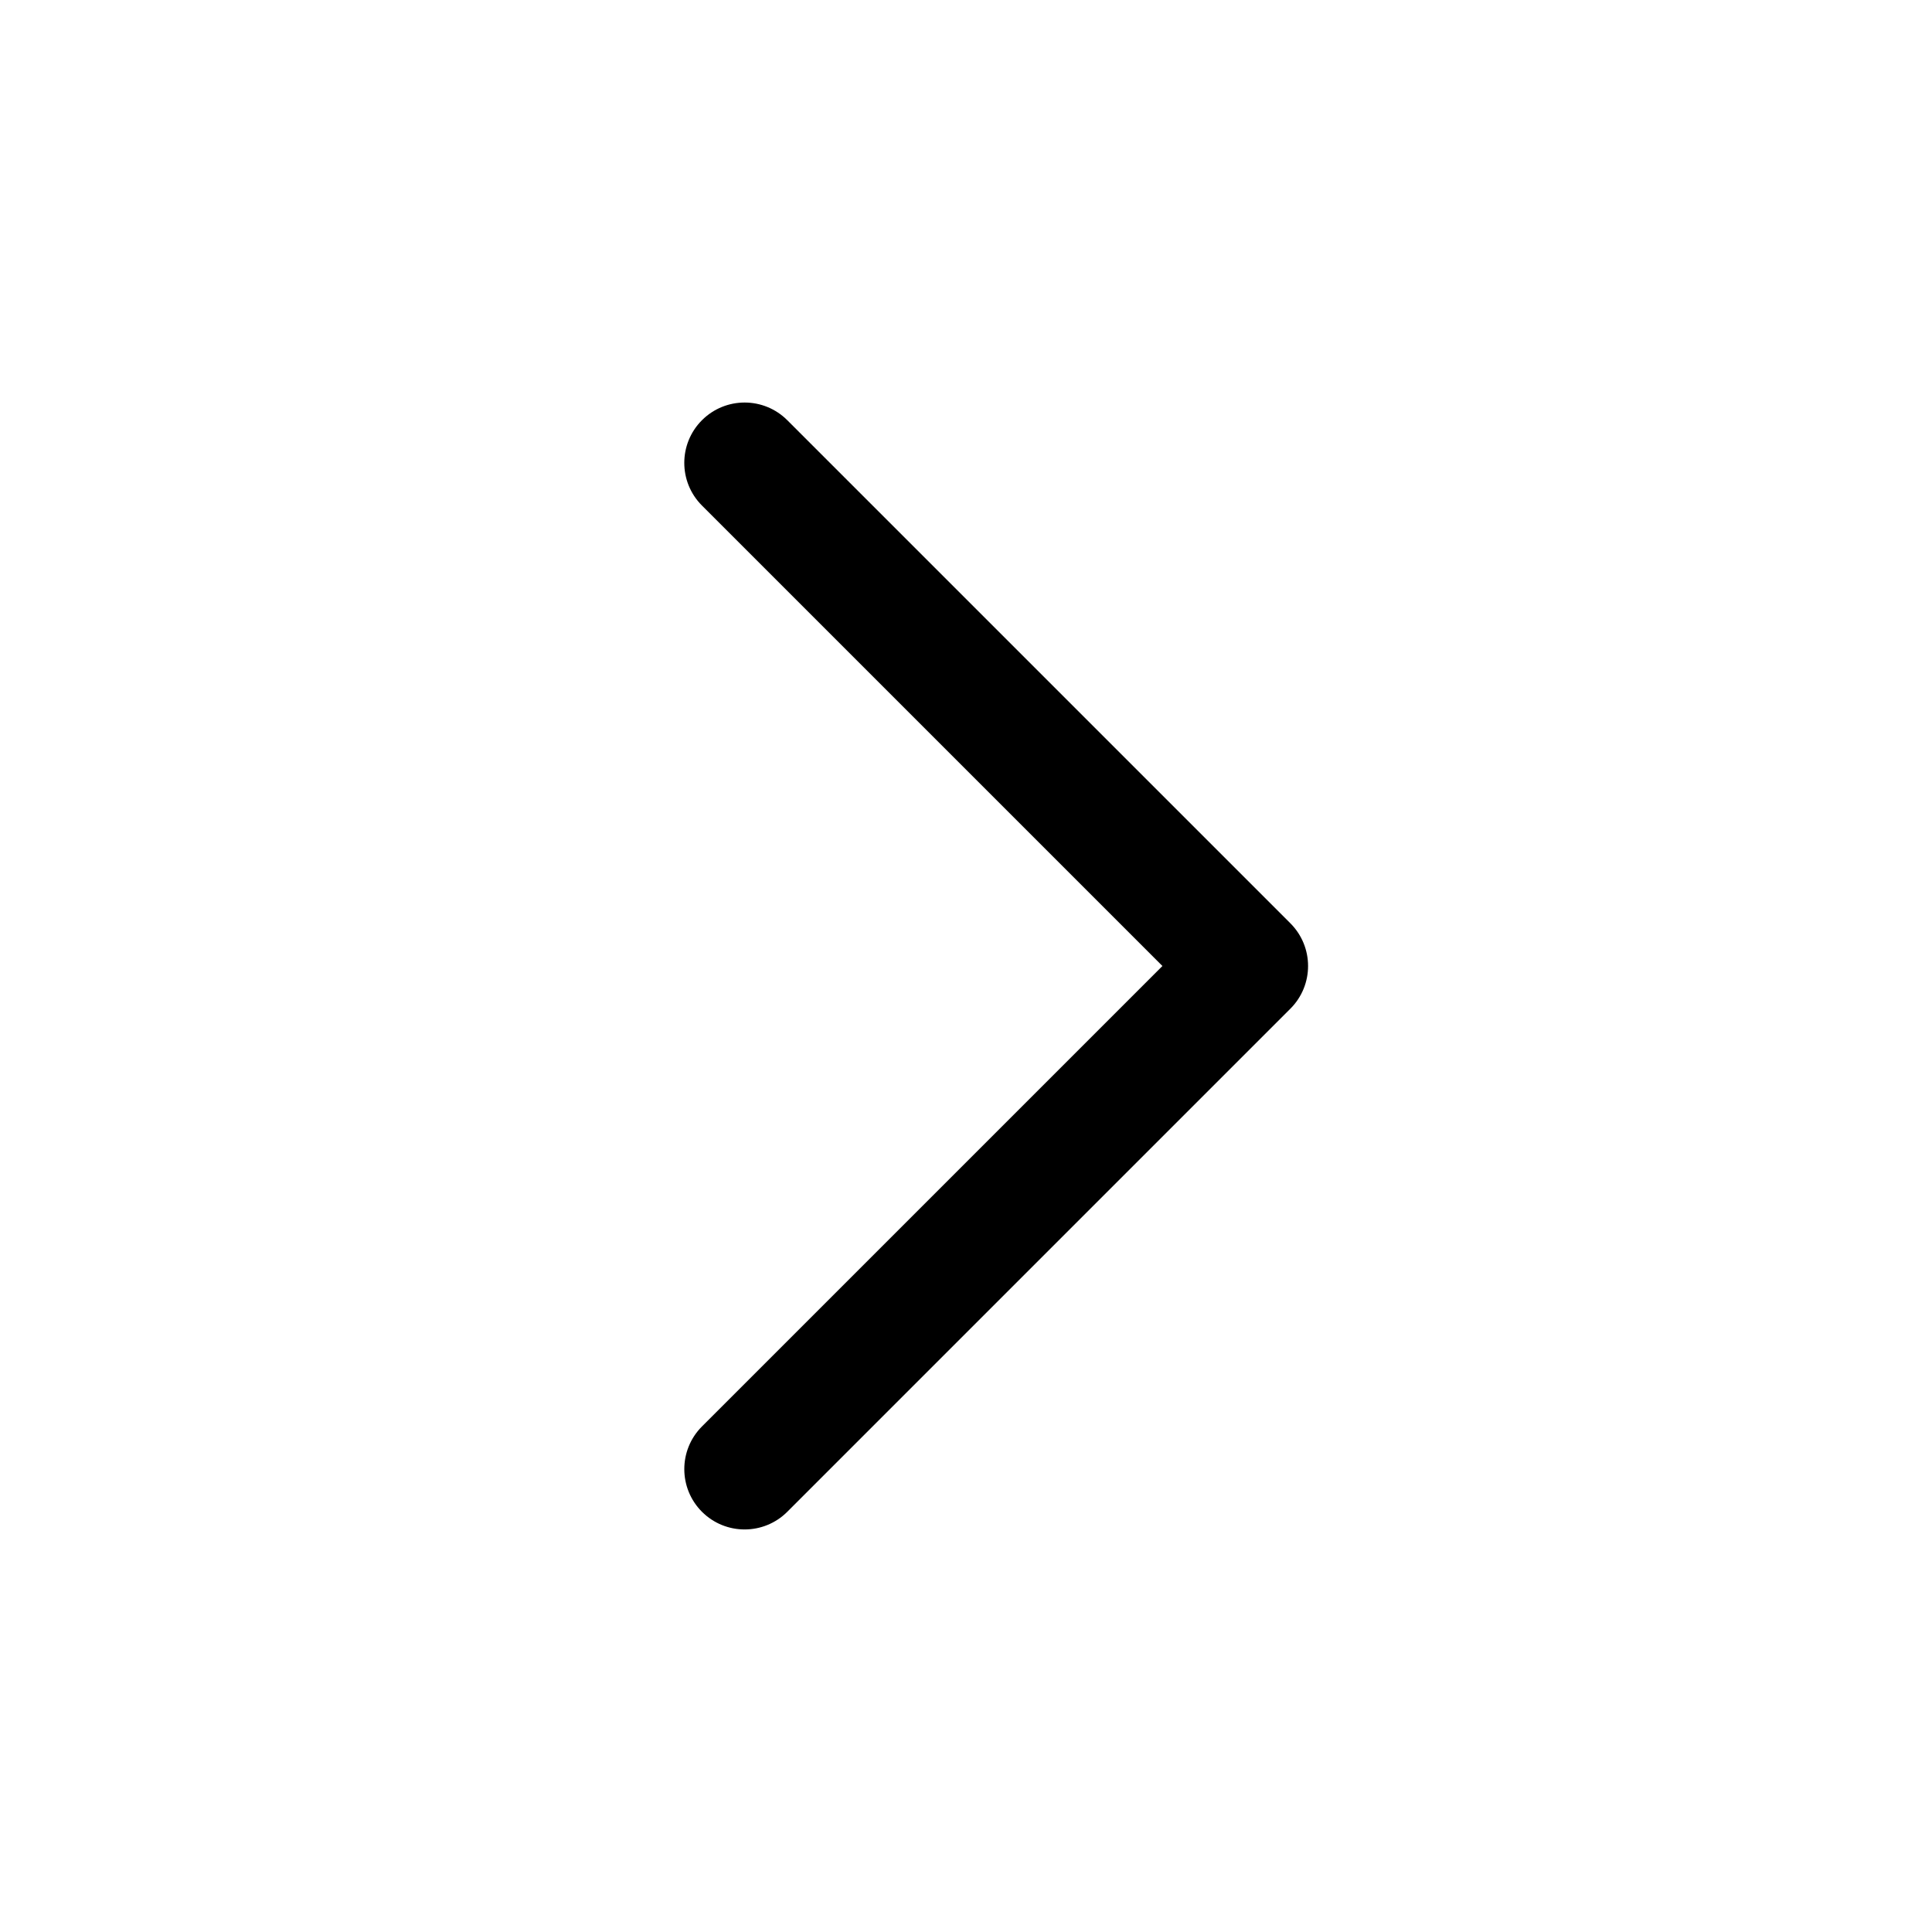
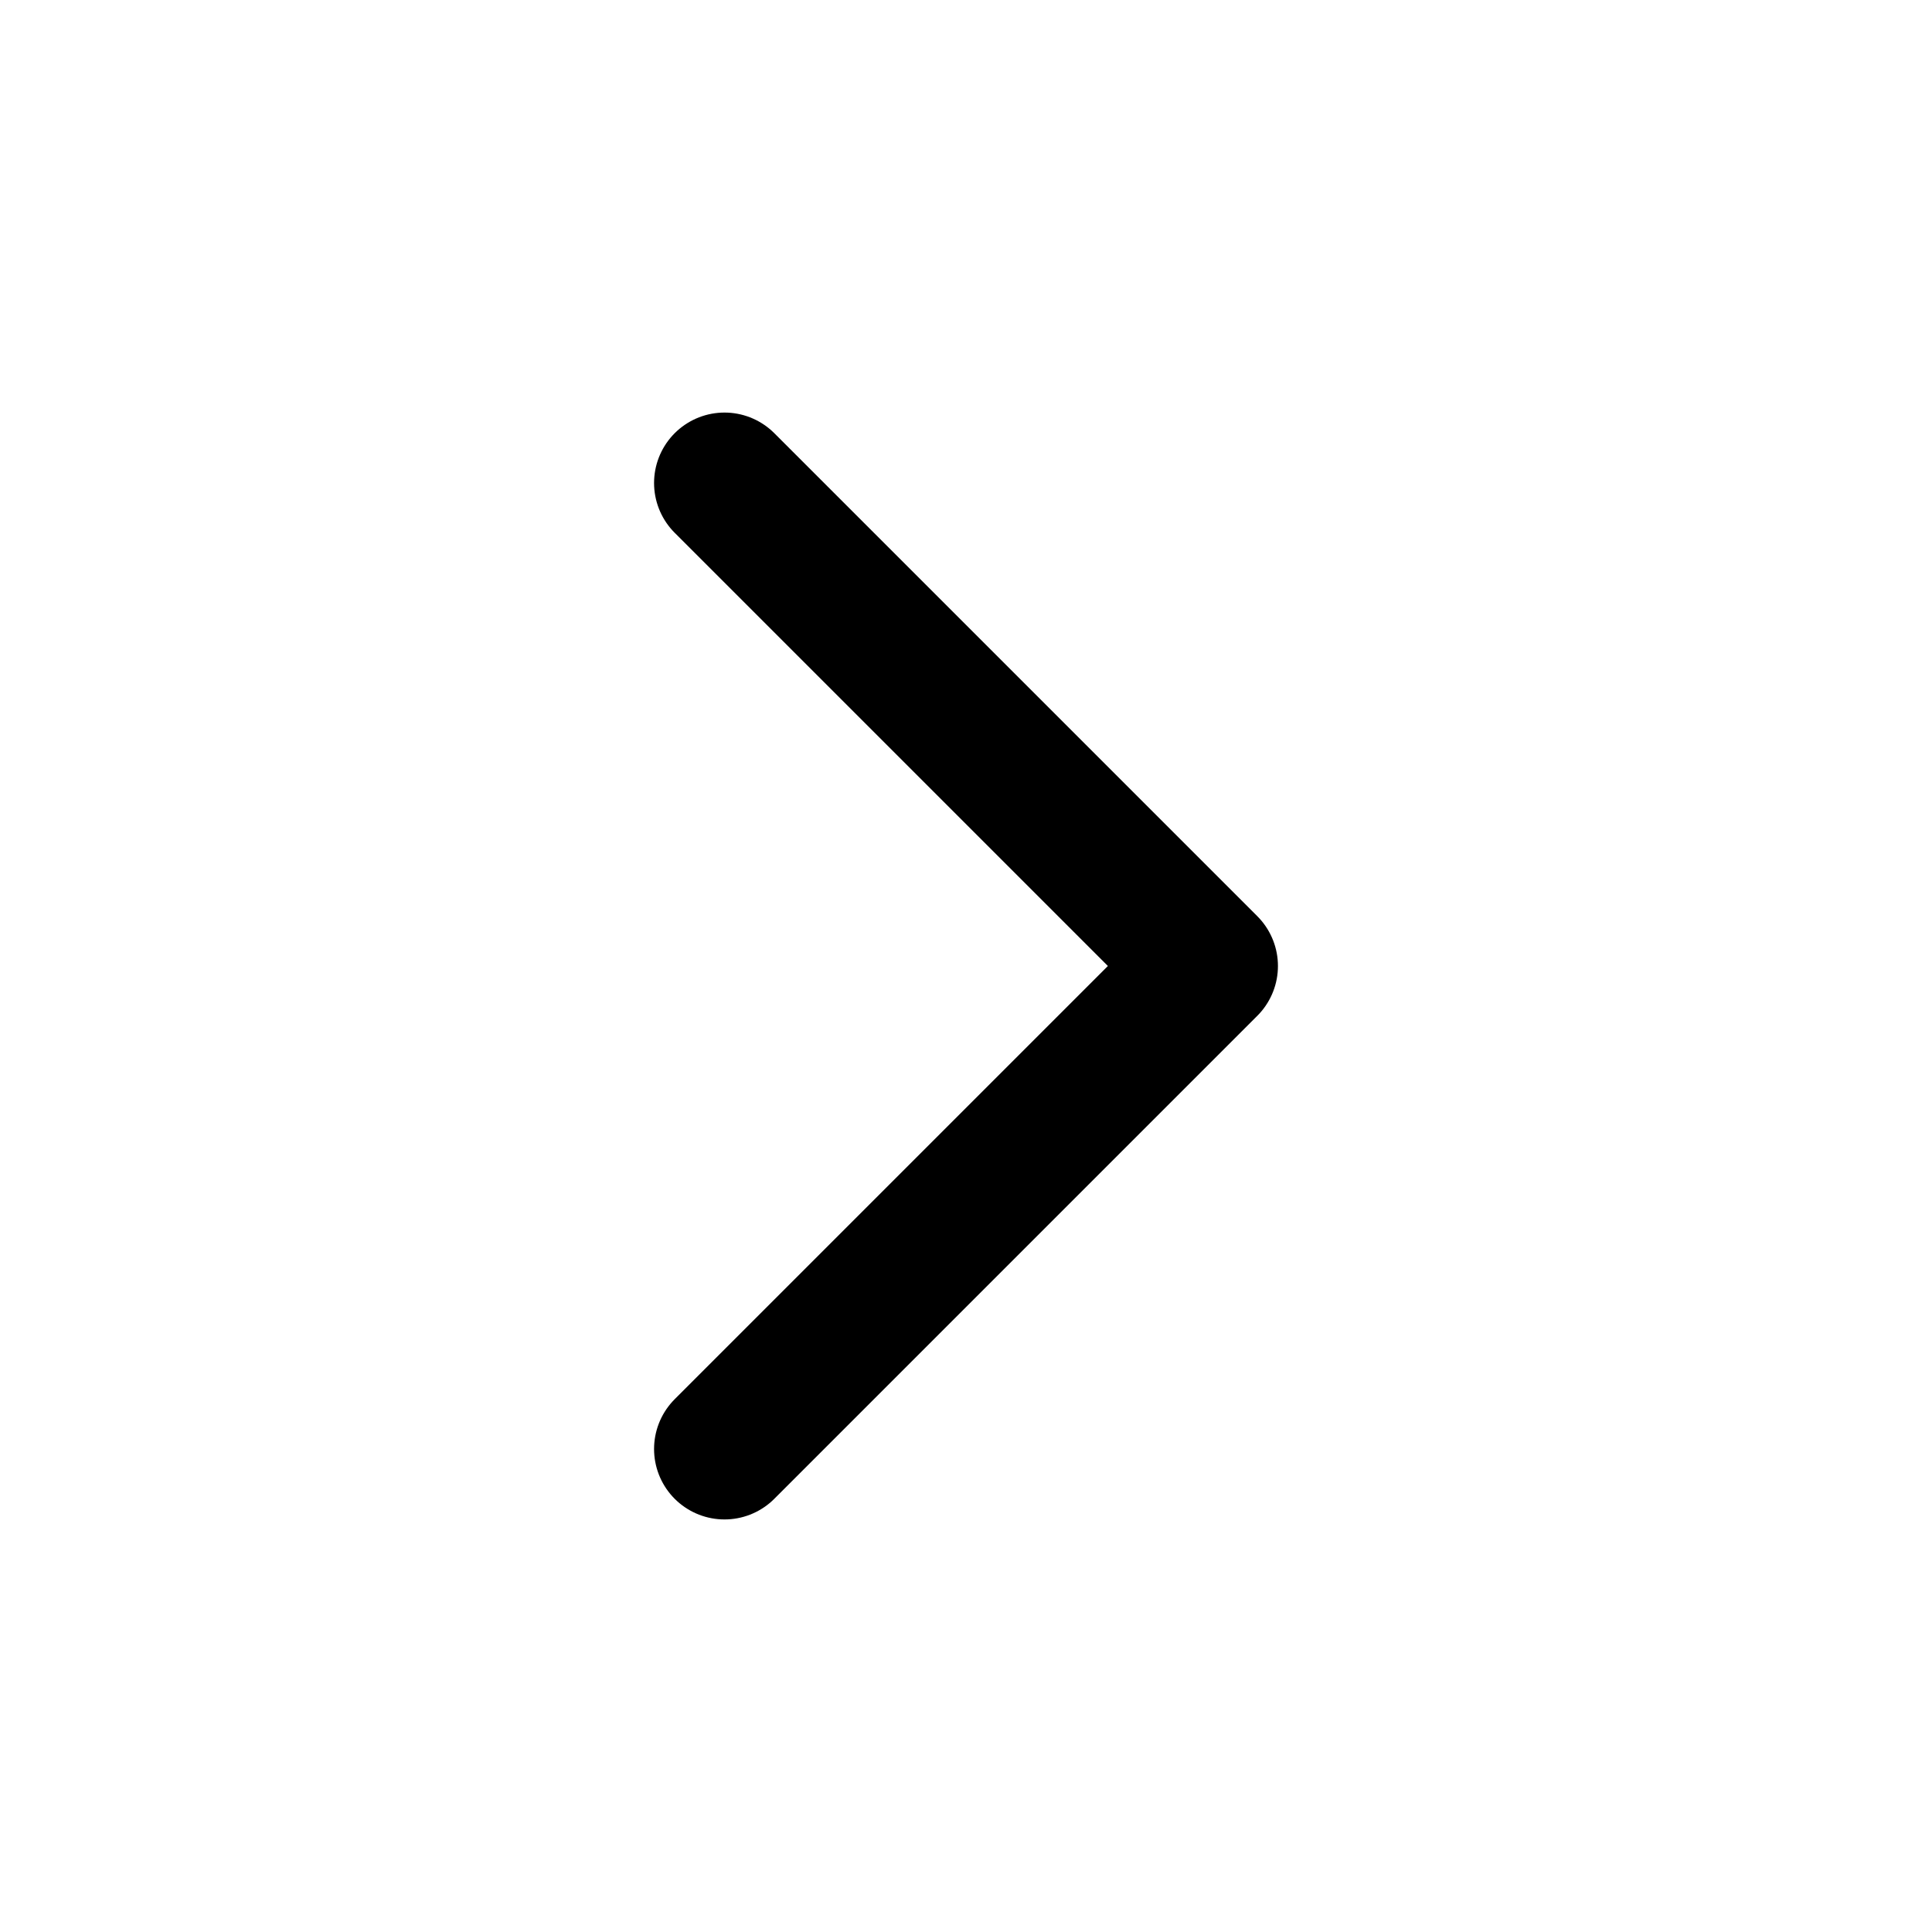
- <svg xmlns="http://www.w3.org/2000/svg" viewBox="0 0 24 24" fill="currentColor">
-   <path d="M15.28 5.22a.75.75 0 0 1 0 1.06L9.56 12l5.72 5.72a.749.749 0 1 1-1.06 1.06l-6.25-6.25a.75.75 0 0 1 0-1.06l6.25-6.25a.75.75 0 0 1 1.06 0Z" transform="rotate(180 12 12)" />
+ <svg xmlns="http://www.w3.org/2000/svg" width="24" height="24" viewBox="0 0 24 24" fill="none" stroke="currentColor" stroke-width="1.75" stroke-linecap="round" stroke-linejoin="round" class="lucide lucide-chevron-right preview-icon">
+   <path d="m9 18 6-6-6-6" />
</svg>
